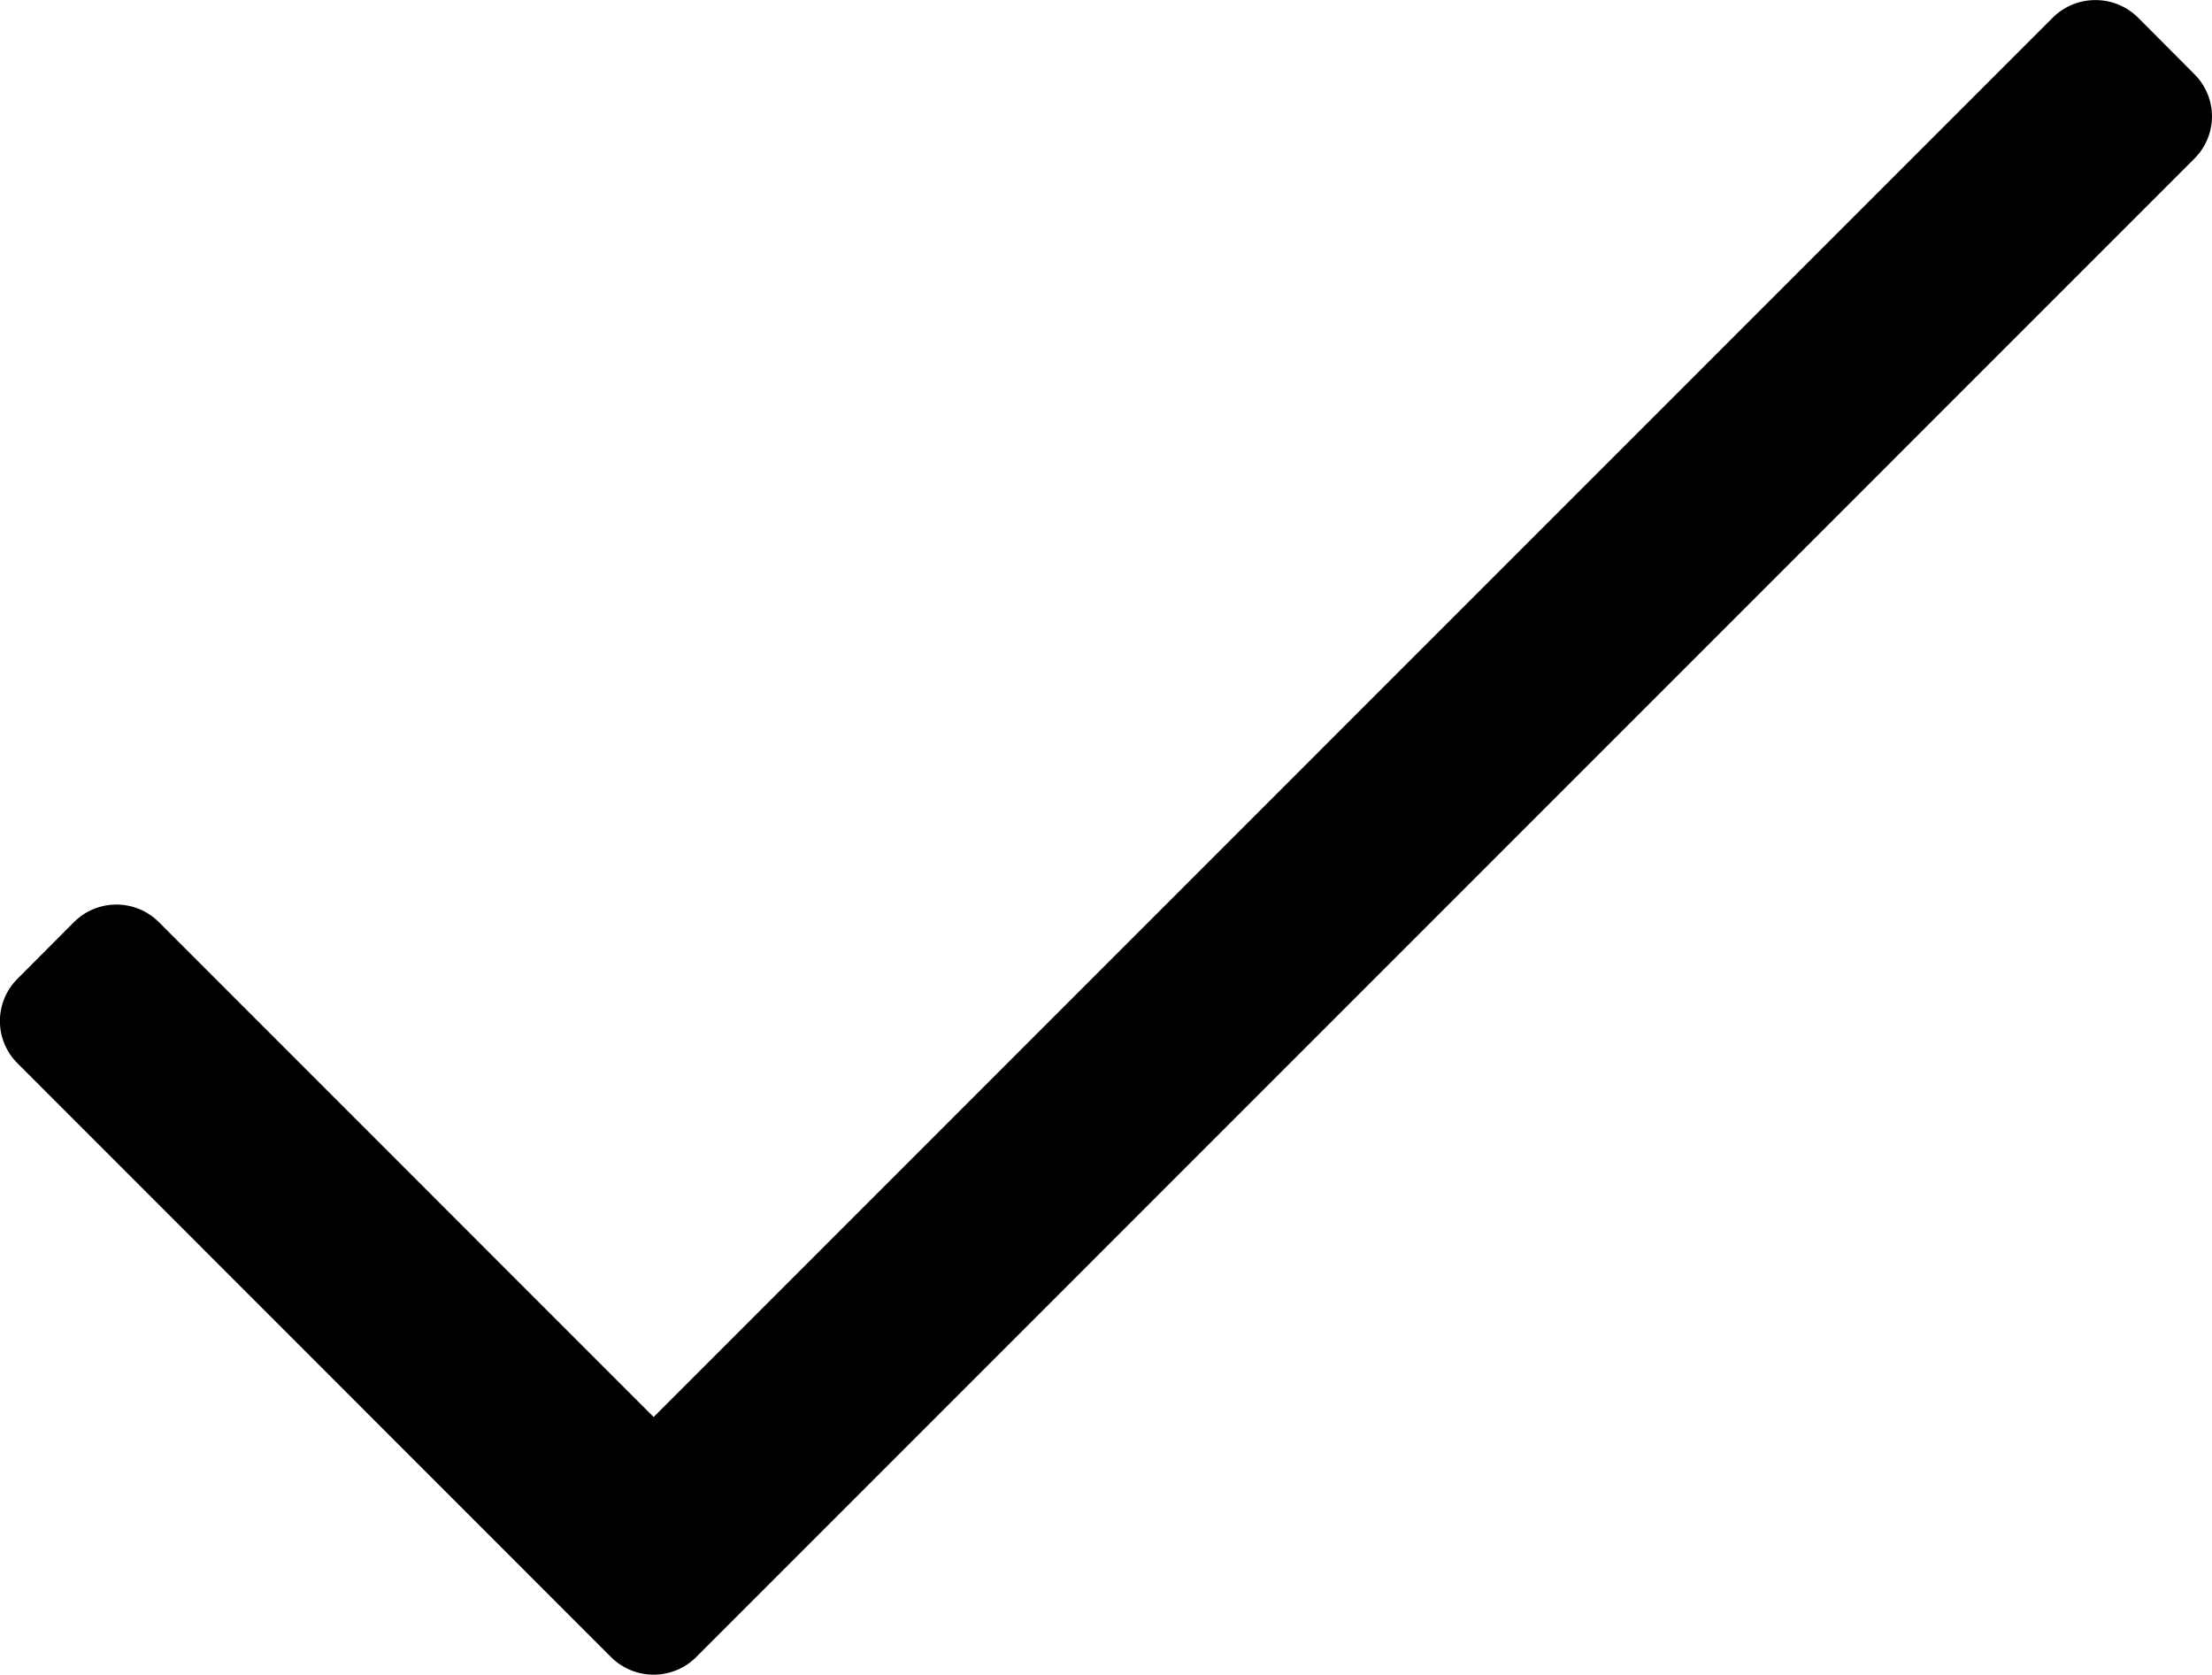
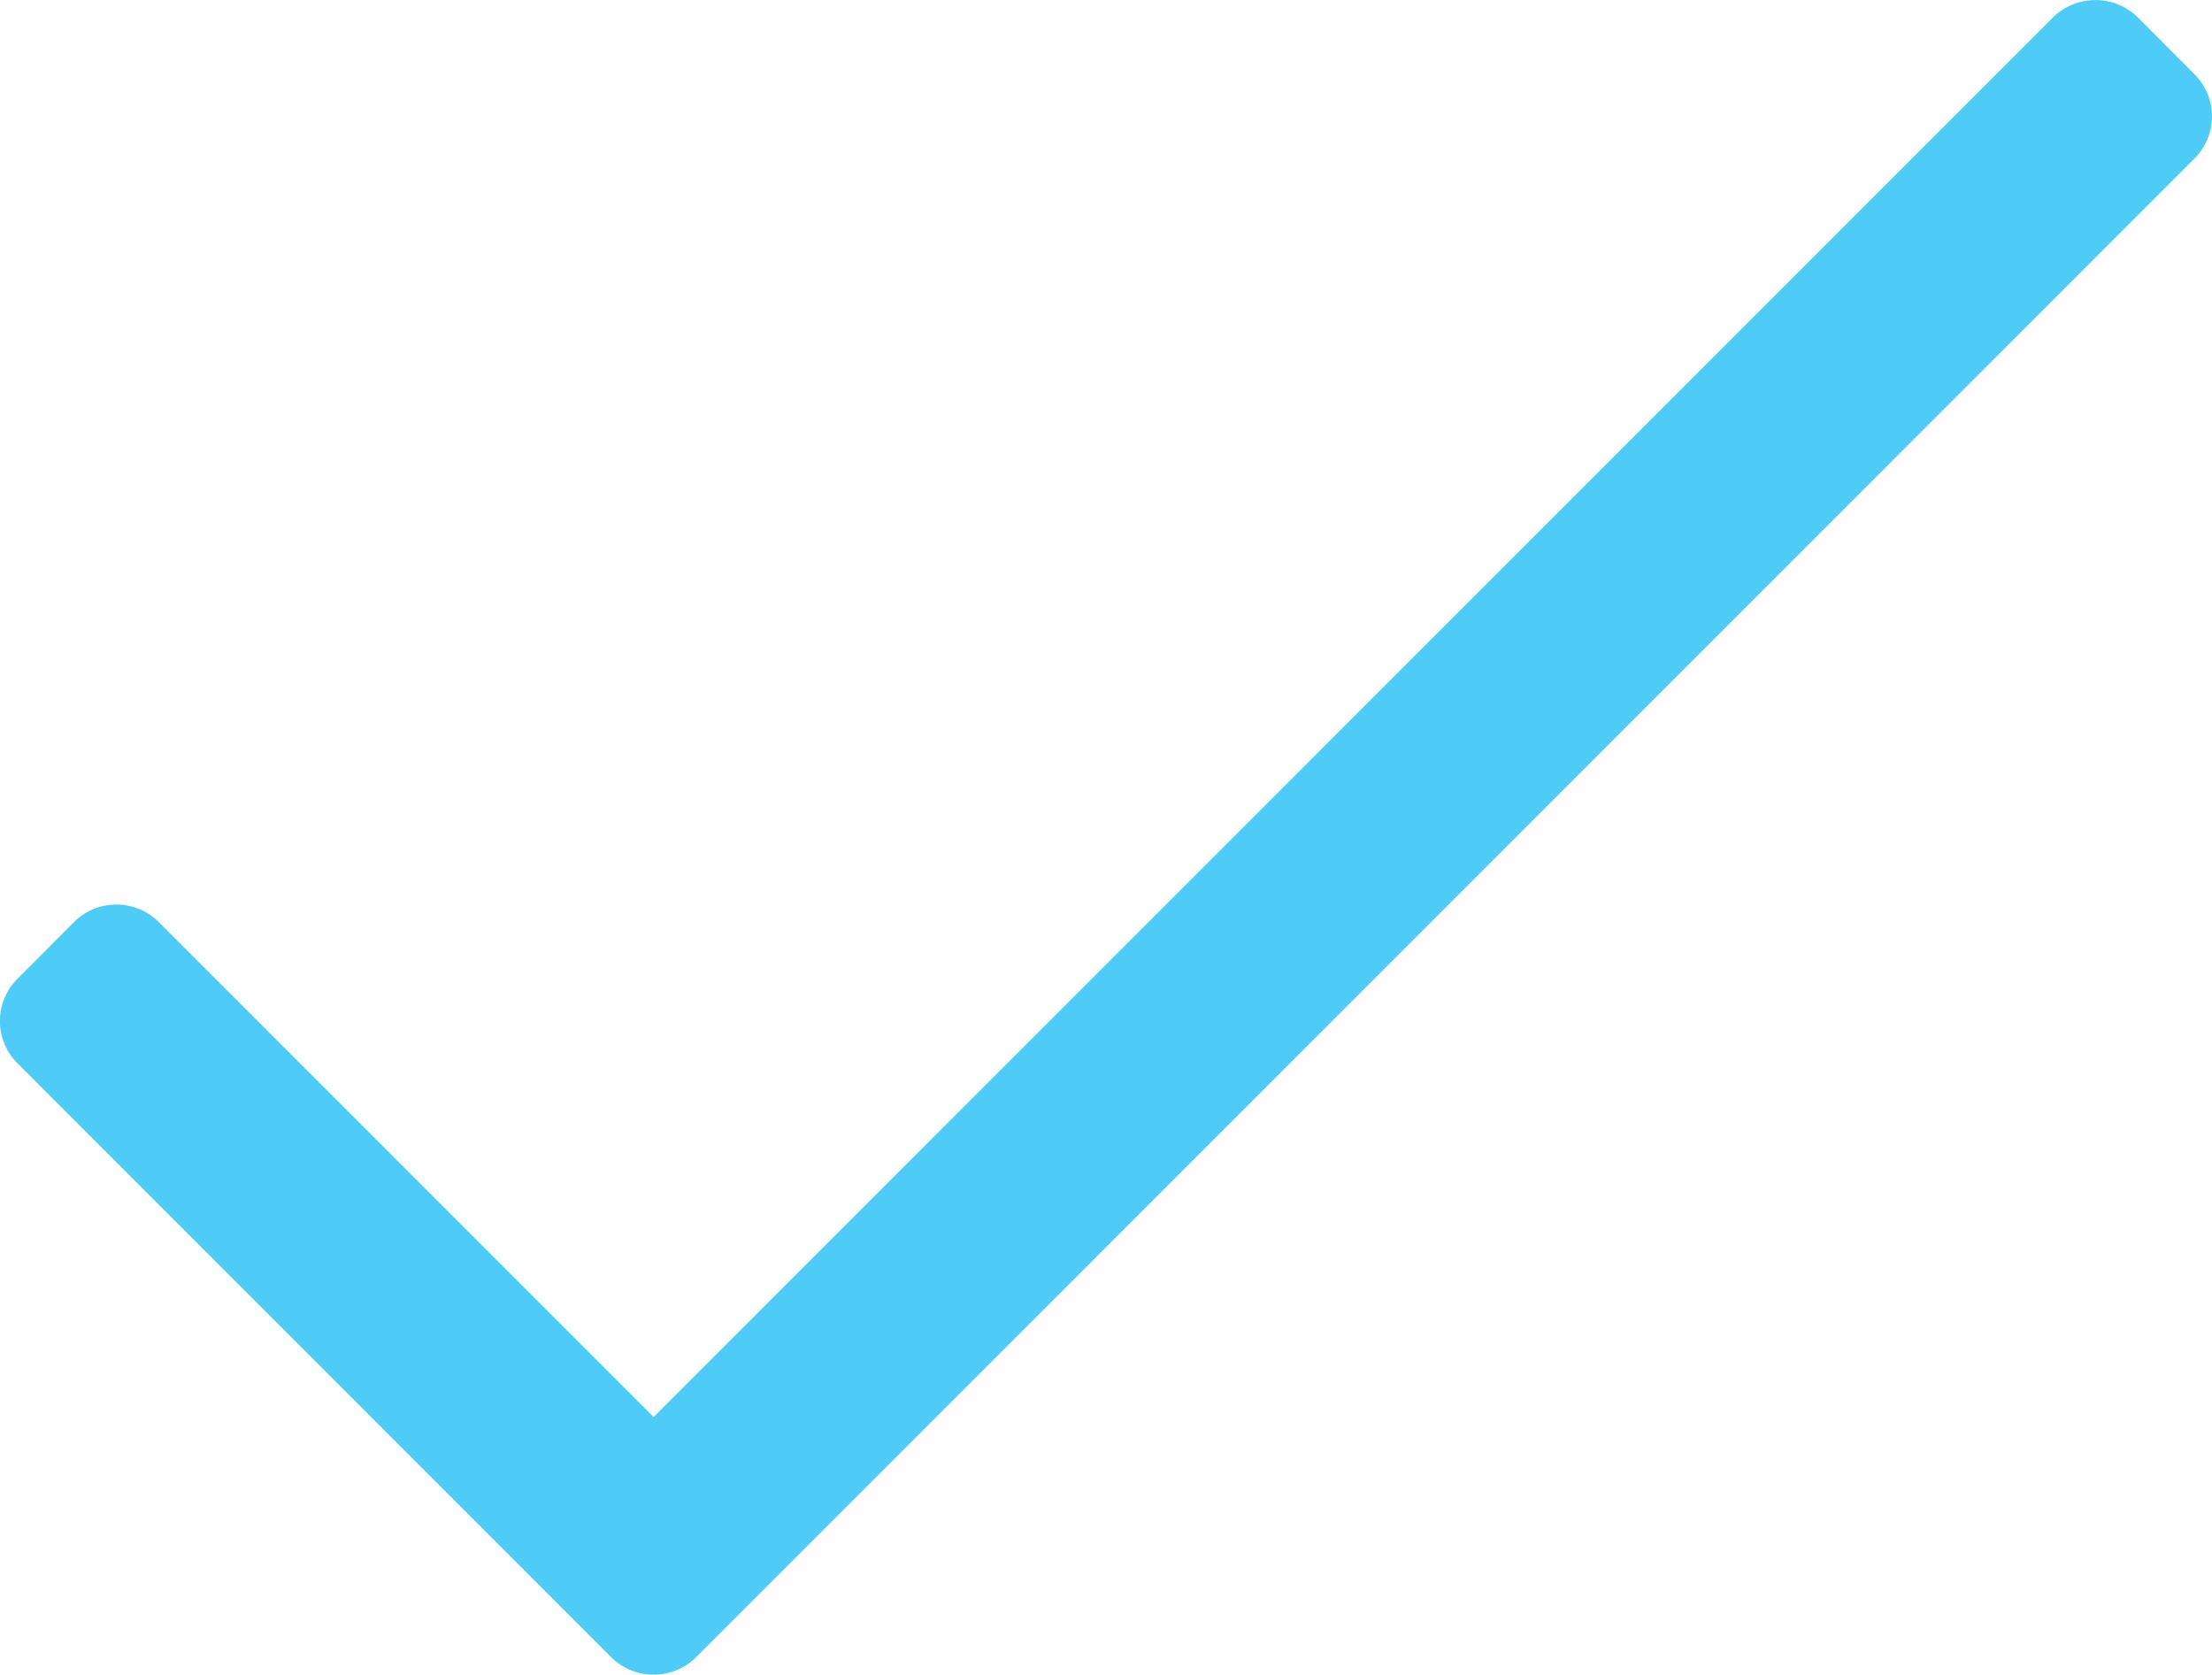
<svg xmlns="http://www.w3.org/2000/svg" width="81.657" height="61.817" viewBox="0 0 81.657 61.817">
  <g id="Group_848" data-name="Group 848" transform="translate(0)">
-     <path id="Path_2815" data-name="Path 2815" d="M333.616,154.136l2.086,2.094a2.195,2.195,0,0,1,0,3.117l-55.312,55.32a2.228,2.228,0,0,1-3.133,0l-21.914-21.922a2.2,2.2,0,0,1,0-3.125l2.086-2.094a2.219,2.219,0,0,1,3.125,0L278.824,205.8l51.651-51.659A2.238,2.238,0,0,1,333.616,154.136Z" transform="translate(-254.695 -153.492)" />
+     <path fill="#4ECBF6" id="Path_2815" data-name="Path 2815" d="M333.616,154.136l2.086,2.094a2.195,2.195,0,0,1,0,3.117l-55.312,55.32a2.228,2.228,0,0,1-3.133,0l-21.914-21.922a2.2,2.2,0,0,1,0-3.125l2.086-2.094a2.219,2.219,0,0,1,3.125,0L278.824,205.8l51.651-51.659A2.238,2.238,0,0,1,333.616,154.136Z" transform="translate(-254.695 -153.492)" />
  </g>
</svg>
